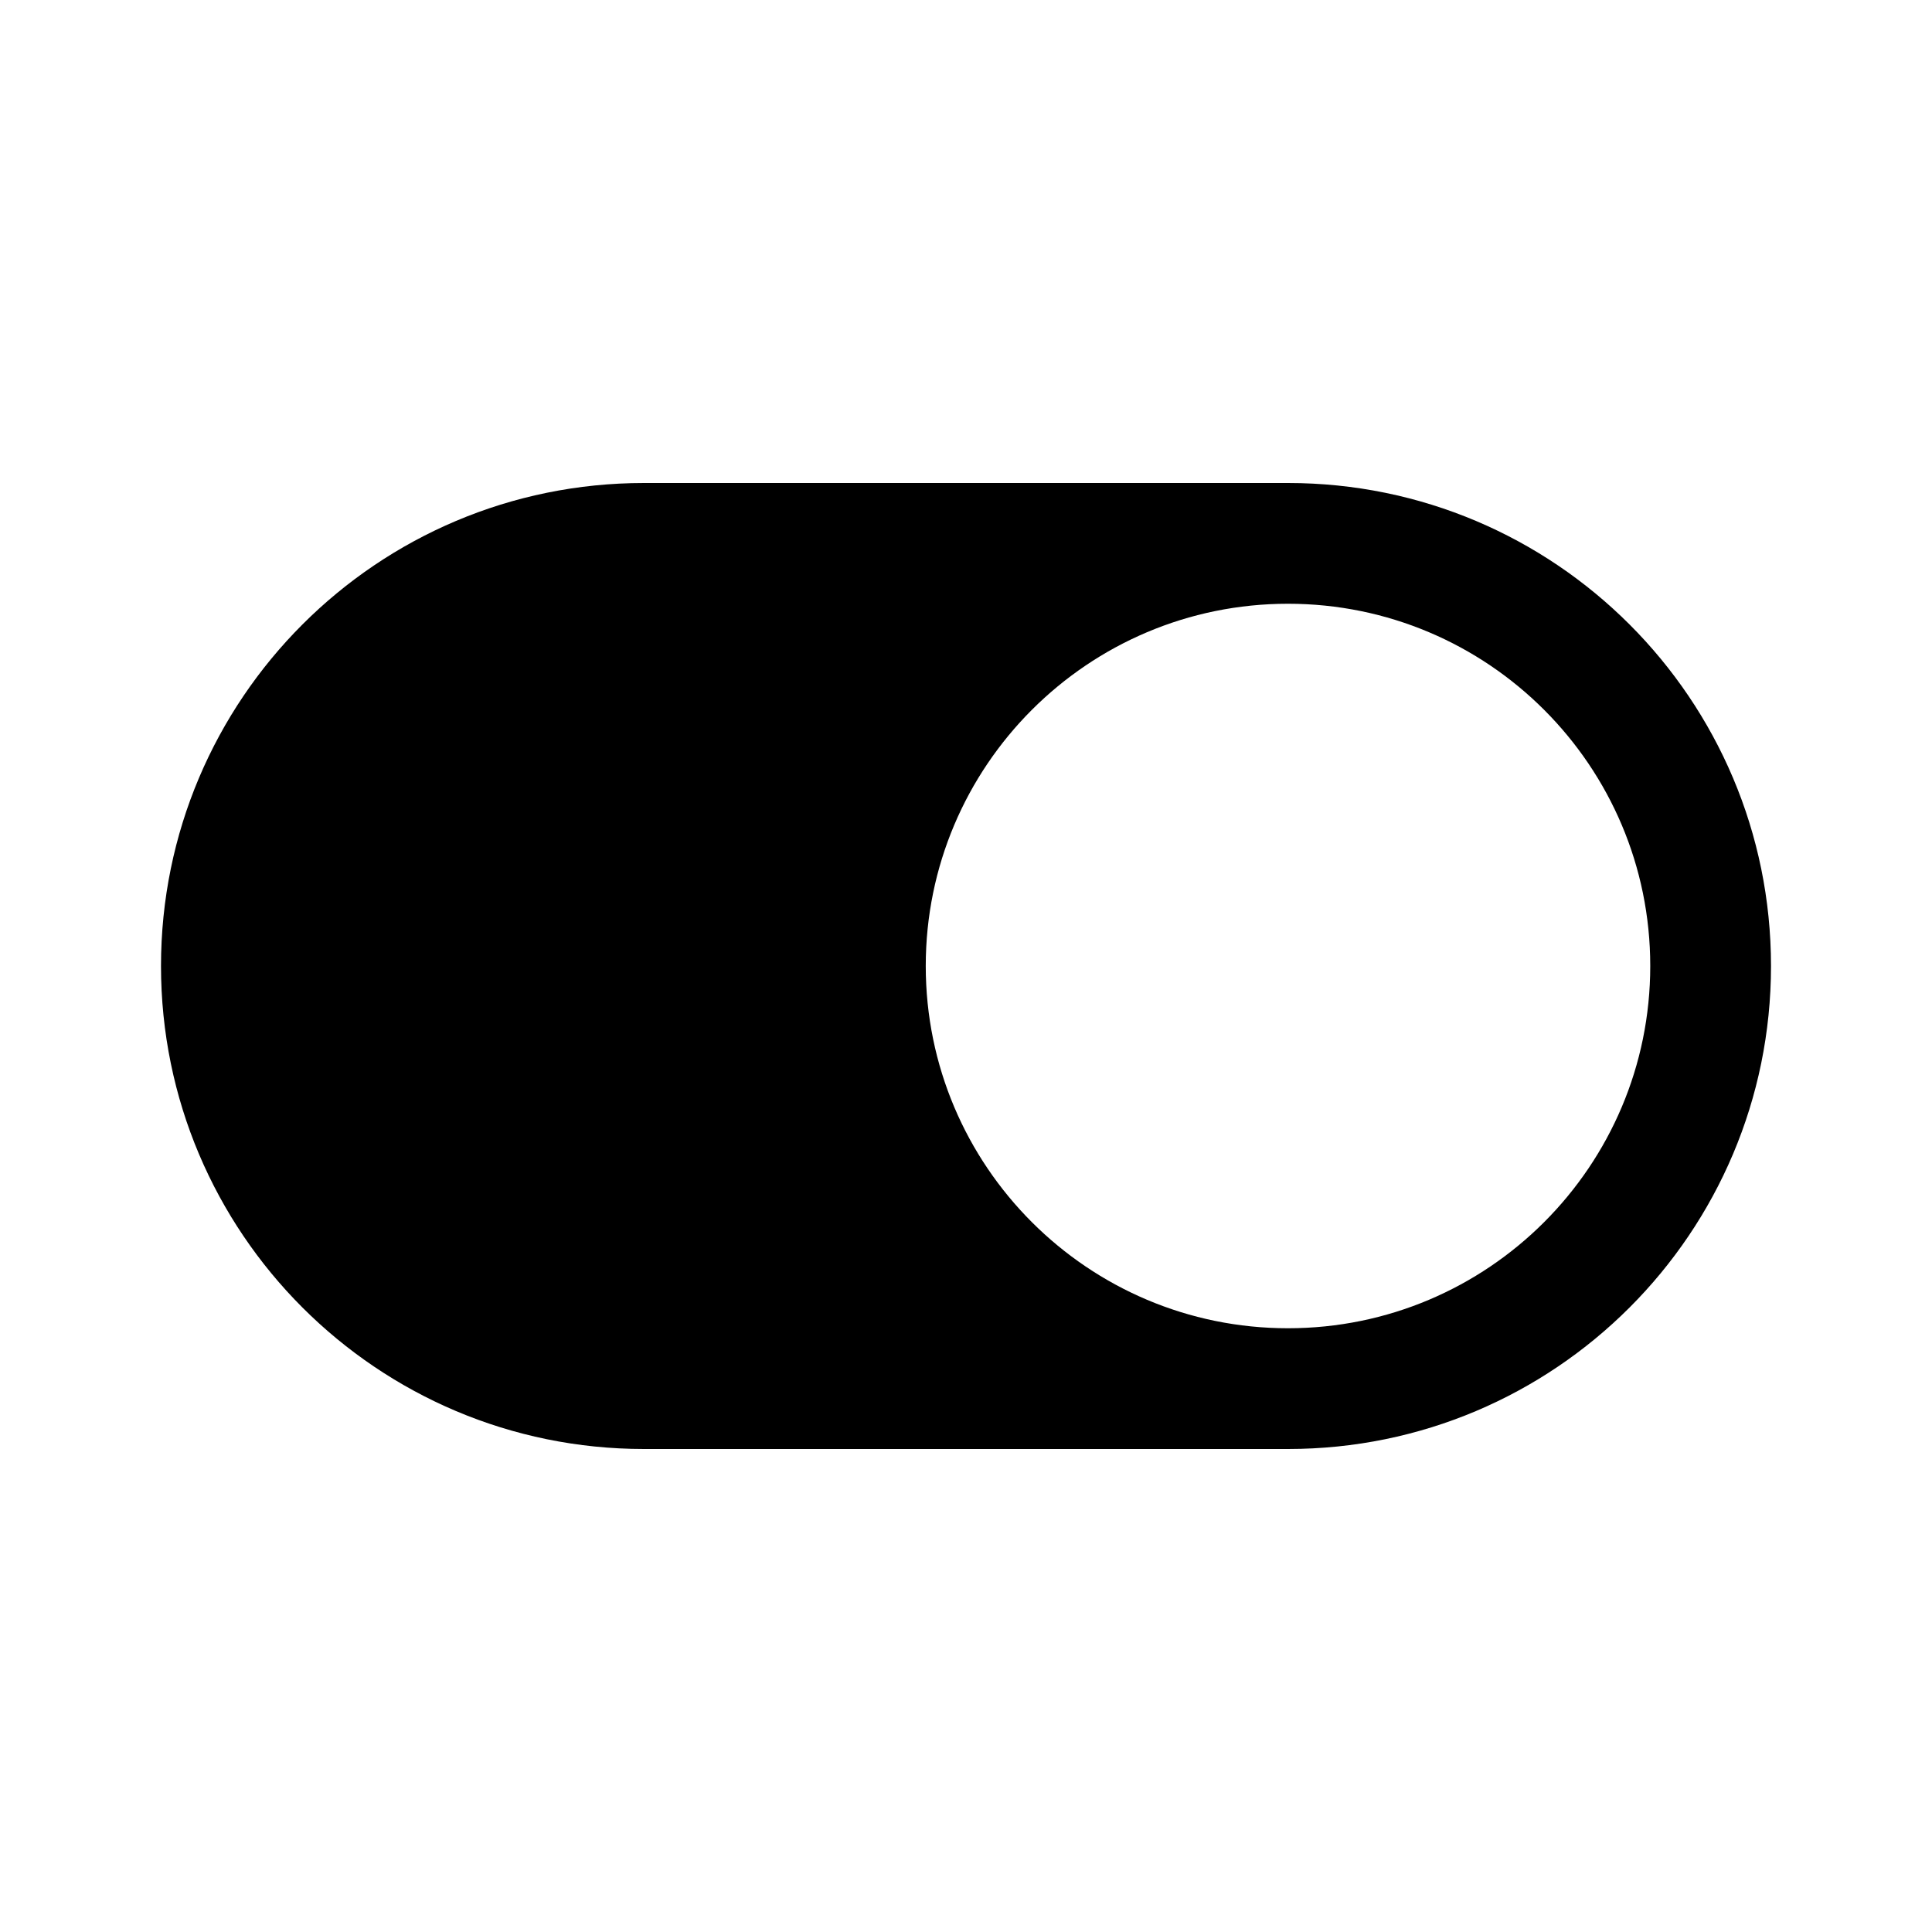
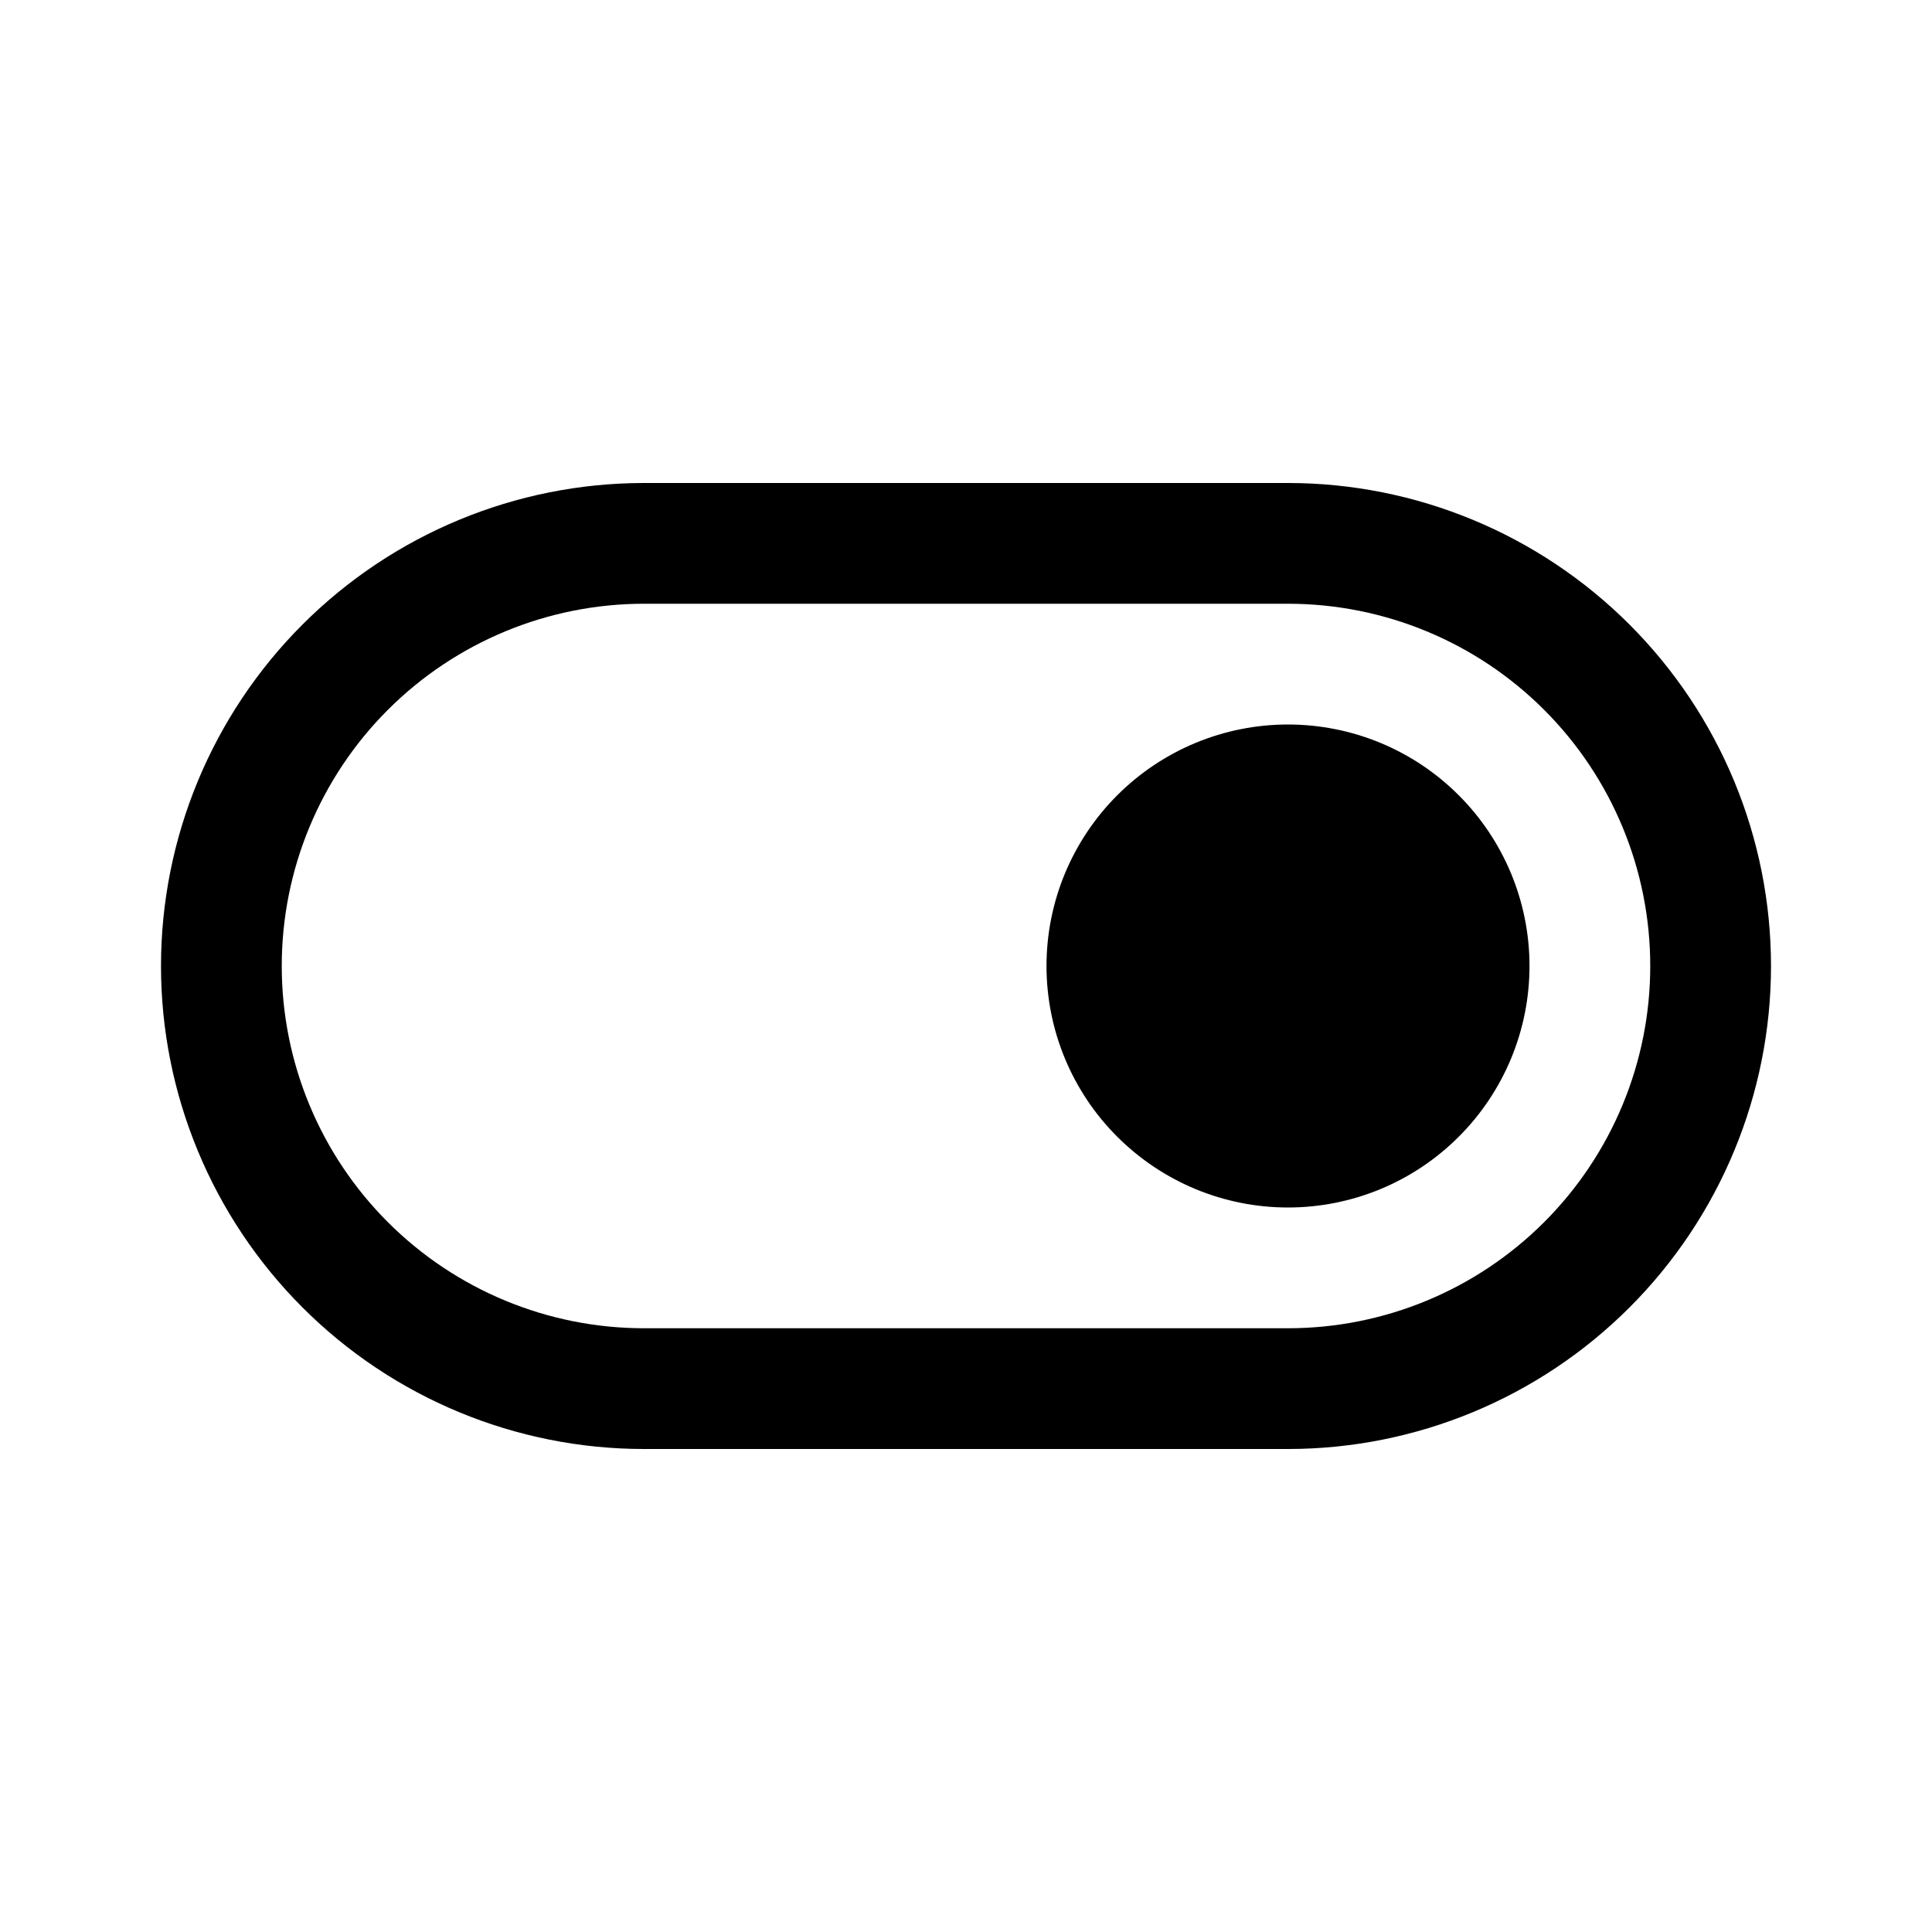
<svg xmlns="http://www.w3.org/2000/svg" width="24" height="24" viewBox="0 0 24 24" fill="currentColor">
-   <path d="M16 6C19.314 6 22 8.686 22 12C22 15.314 19.314 18 16 18H8C4.686 18 2 15.314 2 12C2 8.686 4.686 6 8 6H16ZM16 7.5C13.515 7.5 11.5 9.515 11.5 12C11.5 14.485 13.515 16.5 16 16.5C18.485 16.5 20.5 14.485 20.5 12C20.5 9.515 18.485 7.5 16 7.5Z" />
+   <path d="M16 9C16.796 9 17.559 9.316 18.121 9.879C18.684 10.442 19 11.204 19 12C19 12.796 18.684 13.559 18.121 14.121C17.559 14.684 16.796 15 16 15C15.204 15 14.442 14.684 13.879 14.121C13.316 13.559 13 12.796 13 12C13 11.204 13.316 10.442 13.879 9.879C14.442 9.316 15.204 9 16 9ZM16 6C17.591 6 19.117 6.633 20.242 7.758C21.367 8.883 22 10.409 22 12C22 13.591 21.367 15.117 20.242 16.242C19.117 17.367 17.591 18 16 18H8C6.409 18 4.883 17.367 3.758 16.242C2.633 15.117 2 13.591 2 12C2 10.409 2.633 8.883 3.758 7.758C4.883 6.633 6.409 6 8 6H16ZM8 7.5C6.807 7.5 5.662 7.974 4.818 8.818C3.974 9.662 3.5 10.807 3.5 12C3.5 13.194 3.974 14.338 4.818 15.182C5.662 16.026 6.807 16.5 8 16.5H16C17.194 16.5 18.338 16.026 19.182 15.182C20.026 14.338 20.5 13.194 20.5 12C20.5 10.807 20.026 9.662 19.182 8.818C18.338 7.974 17.194 7.5 16 7.5H8Z" />
</svg>
